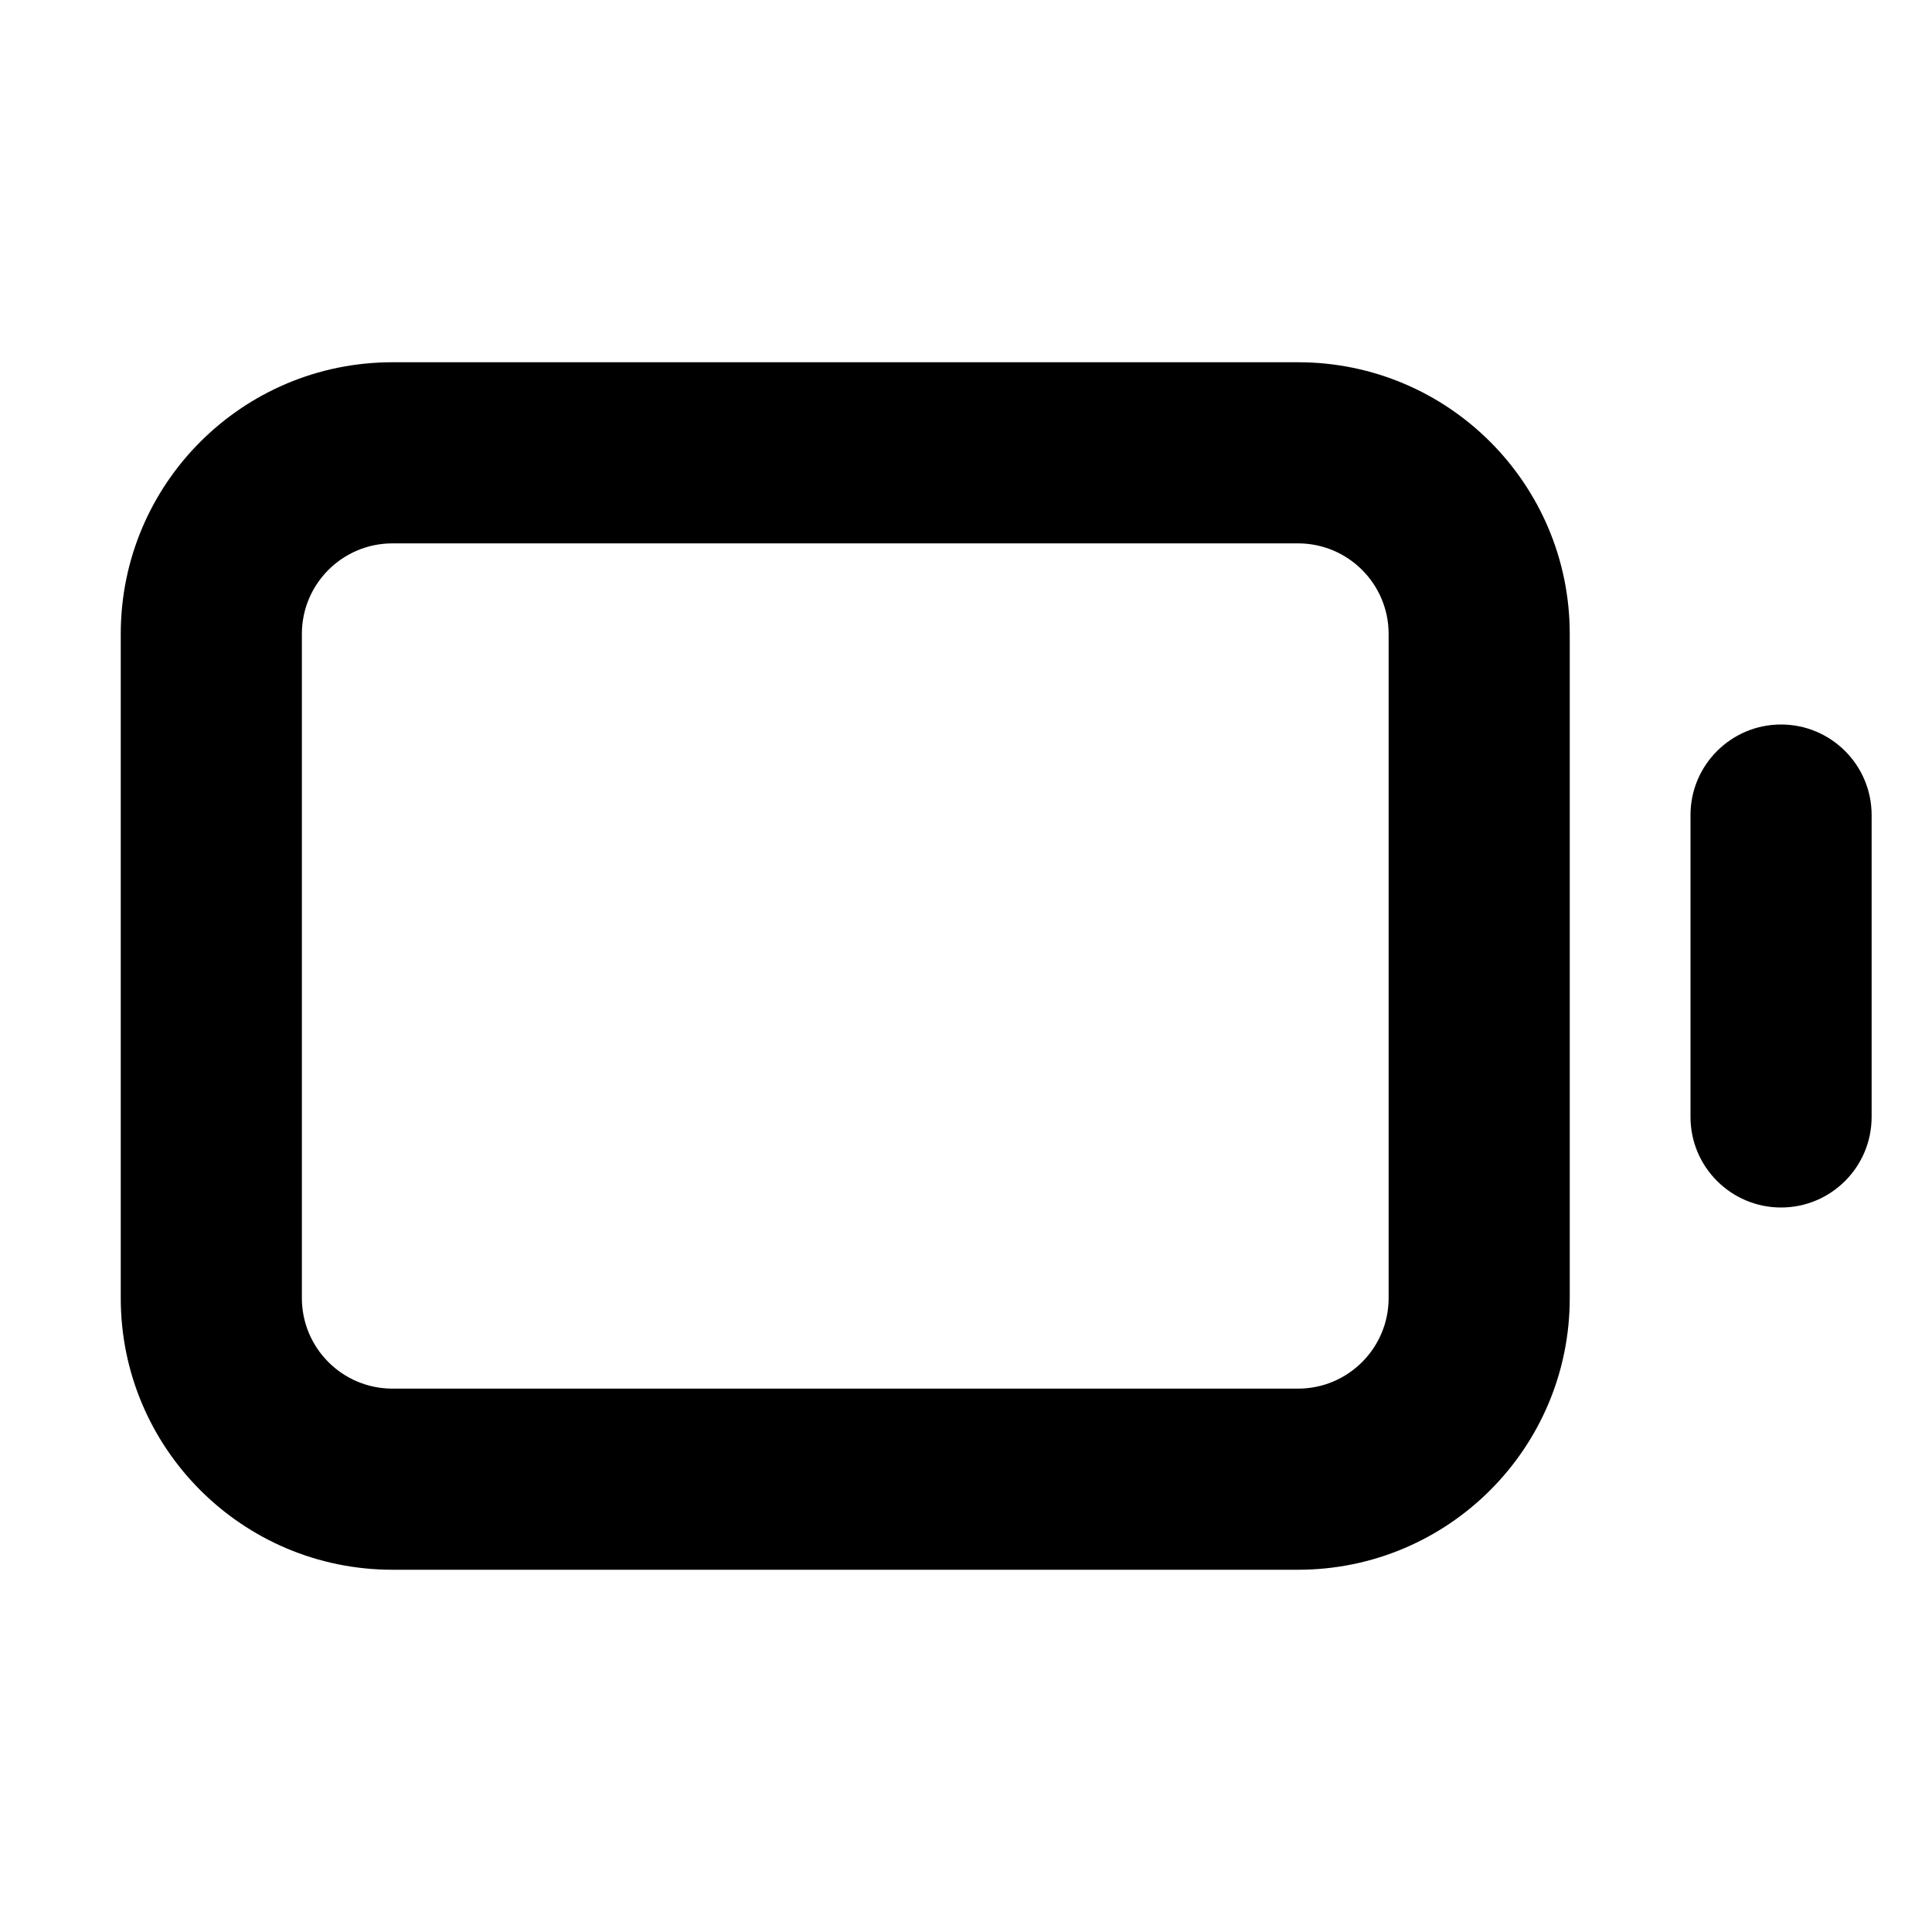
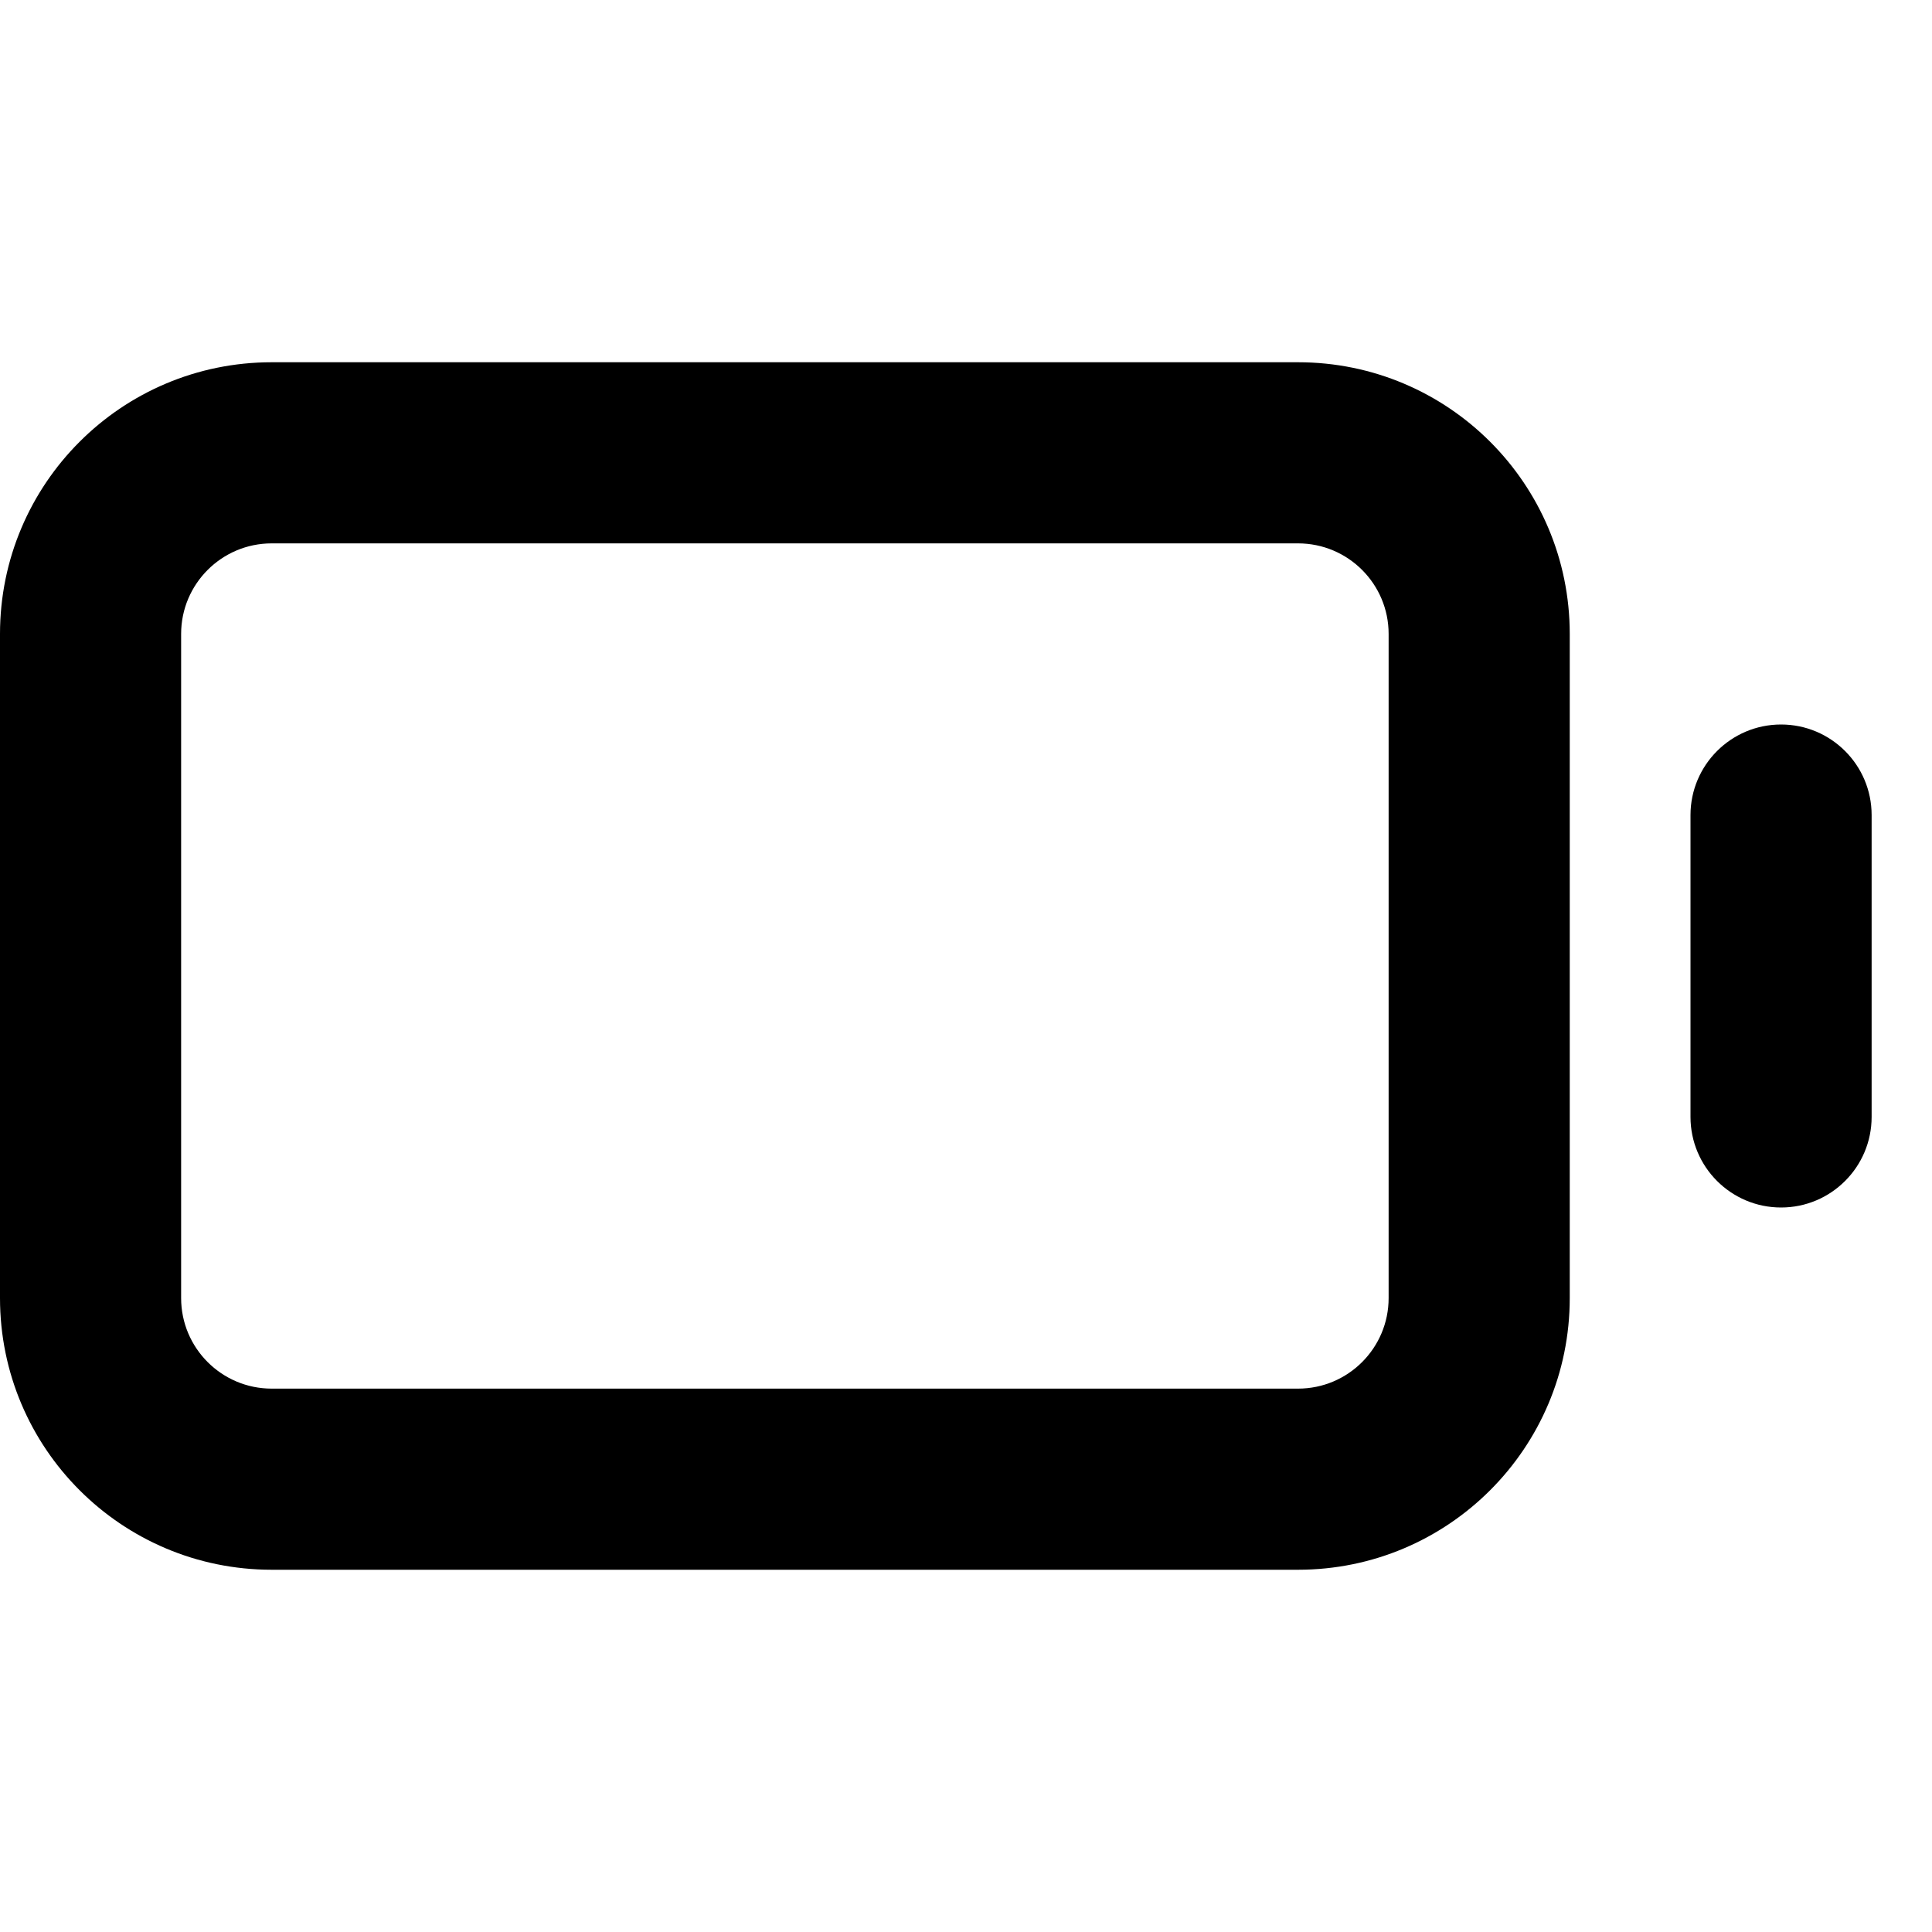
<svg xmlns="http://www.w3.org/2000/svg" viewBox="0 0 16 16" width="16" height="16" fill="currentColor">
-   <g transform="translate(1, 3)">
-     <path d="M2.25 0C1.007 0 0 1.007 0 2.25L0 7.75C0 8.993 1.007 10 2.25 10L9.75 10C10.993 10 12 8.993 12 7.75L12 2.25C12 1.007 10.993 0 9.75 0L2.25 0ZM1.5 2.25C1.5 1.836 1.836 1.5 2.25 1.5L9.75 1.5C10.164 1.5 10.5 1.836 10.5 2.25L10.5 7.75C10.5 8.164 10.164 8.5 9.75 8.5L2.25 8.5C1.836 8.5 1.5 8.164 1.5 7.75L1.5 2.25Z" fill-rule="EVENODD" />
-     <path d="M14.5 3.75C14.5 3.336 14.164 3 13.75 3C13.336 3 13 3.336 13 3.75L13 6.25C13 6.664 13.336 7 13.75 7C14.164 7 14.5 6.664 14.5 6.25L14.5 3.75Z" fill-rule="NONZERO" />
+   <g transform="translate(0, 3)">
+     <path d="M2.25 0C1.007 0 0 1.007 0 2.25L0 7.75C0 8.993 1.007 10 2.25 10L10.75 10C11.993 10 13 8.993 13 7.75L13 2.25C13 1.007 11.993 0 10.75 0L2.25 0ZM1.5 2.25C1.5 1.836 1.836 1.5 2.25 1.5L10.75 1.5C11.164 1.5 11.5 1.836 11.5 2.25L11.5 7.75C11.5 8.164 11.164 8.5 10.75 8.5L2.25 8.5C1.836 8.5 1.5 8.164 1.5 7.75L1.5 2.25Z" fill-rule="EVENODD" />
+     <path d="M15.5 3.75C15.5 3.336 15.164 3 14.75 3C14.336 3 14 3.336 14 3.75L14 6.25C14 6.664 14.336 7 14.75 7C15.164 7 15.5 6.664 15.5 6.25L15.5 3.75Z" fill-rule="NONZERO" />
  </g>
</svg>
